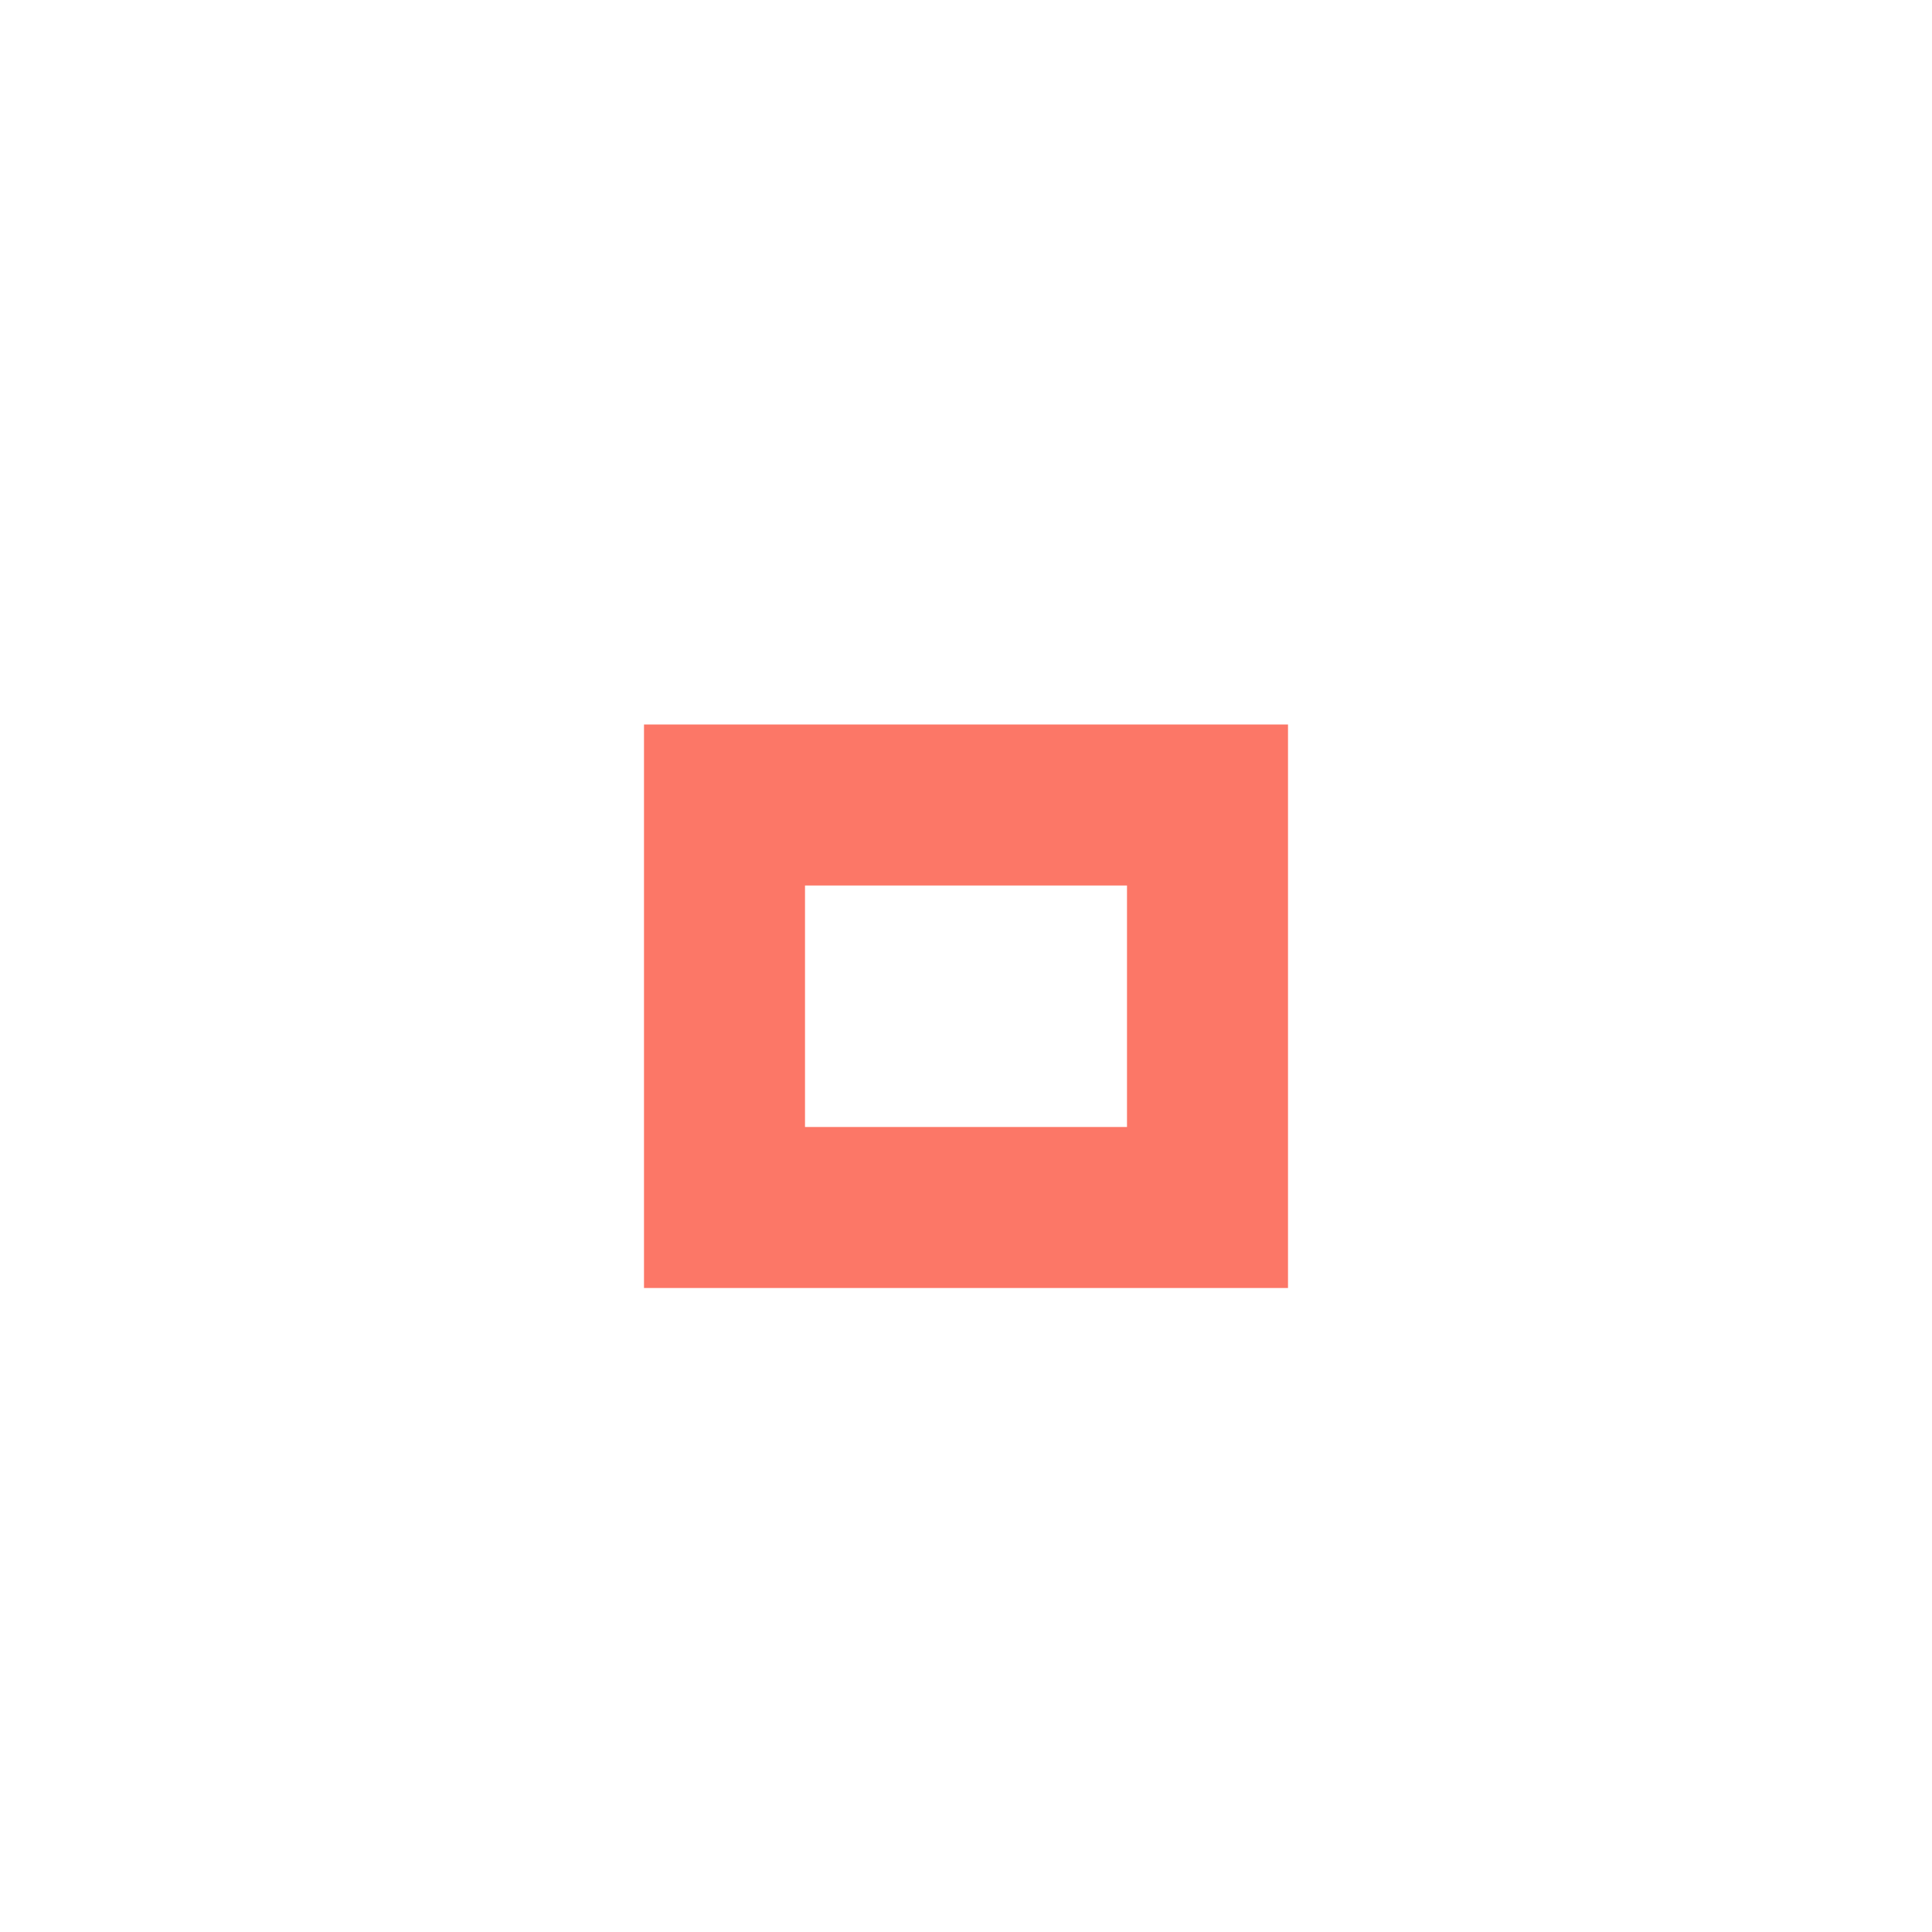
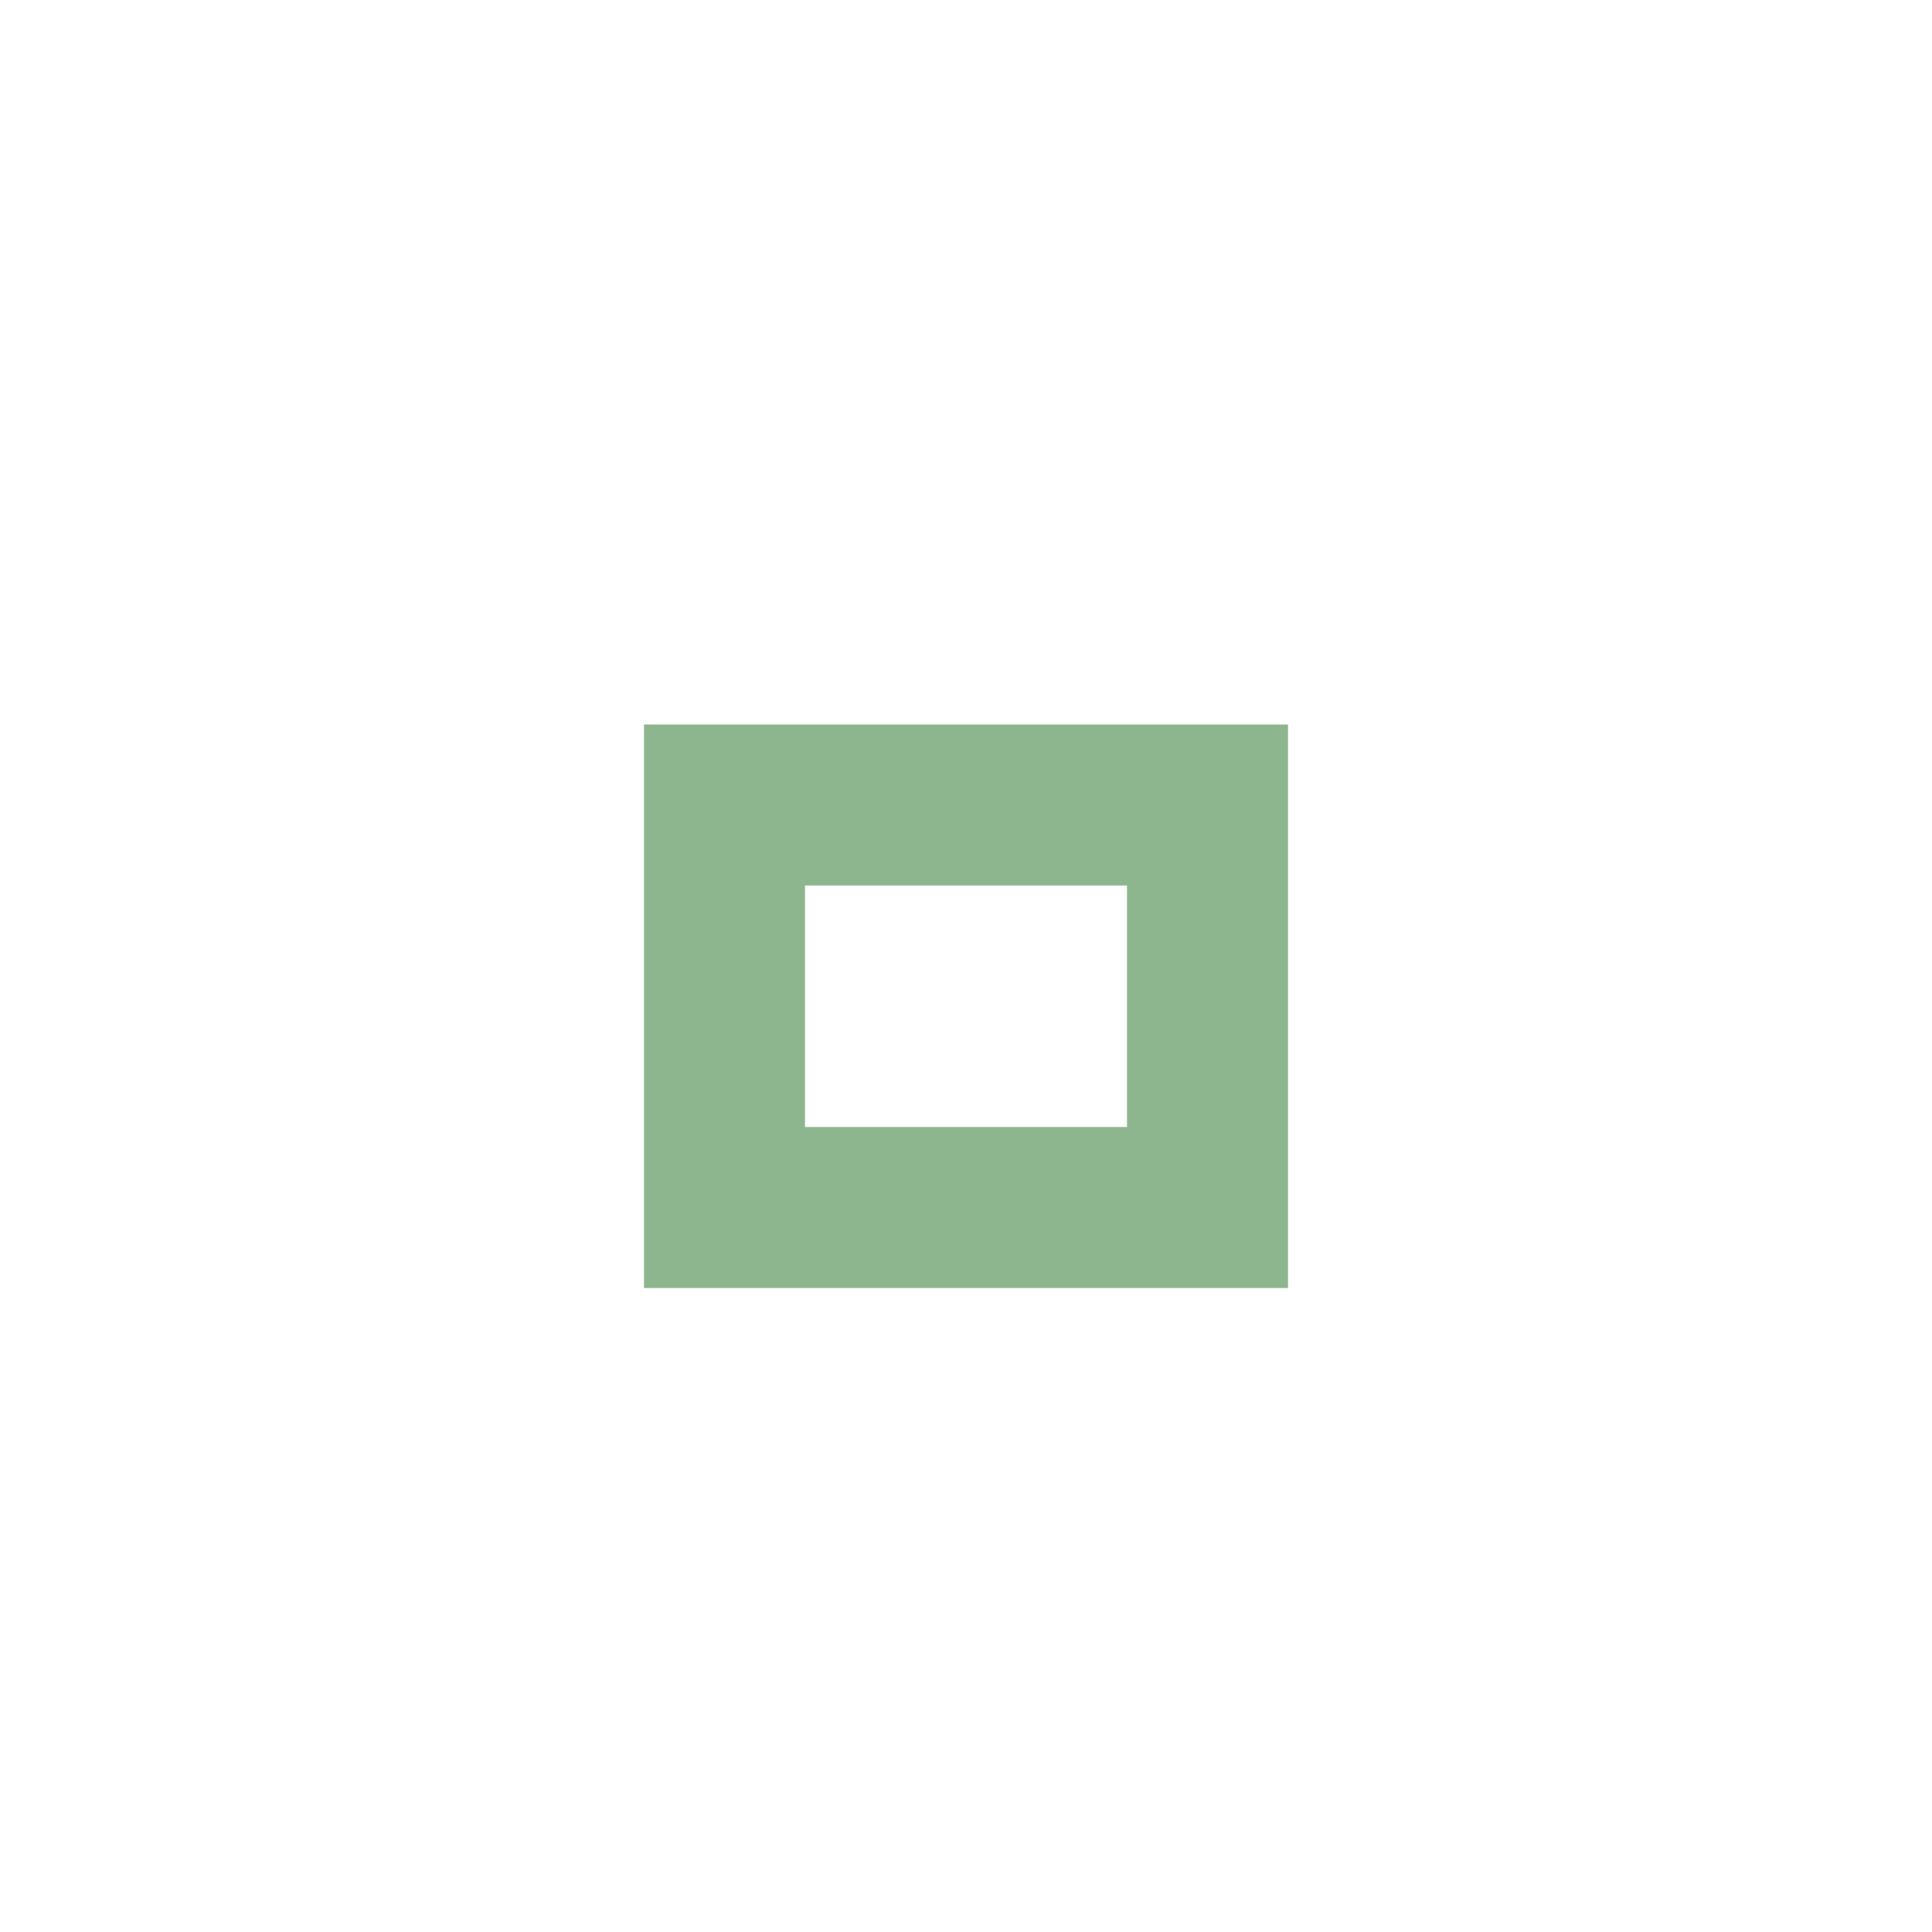
<svg xmlns="http://www.w3.org/2000/svg" version="1.1" x="0px" y="0px" width="24px" height="24px" viewBox="0 0 24 24">
-   <path fill="#fb4934" opacity="0.75" d="M14,14h-4v-3h4V14z M16,9H8v7h8V9z" />
+   <path fill="#689d68" opacity="0.75" d="M14,14h-4v-3h4V14z M16,9H8v7h8V9z" />
</svg>
